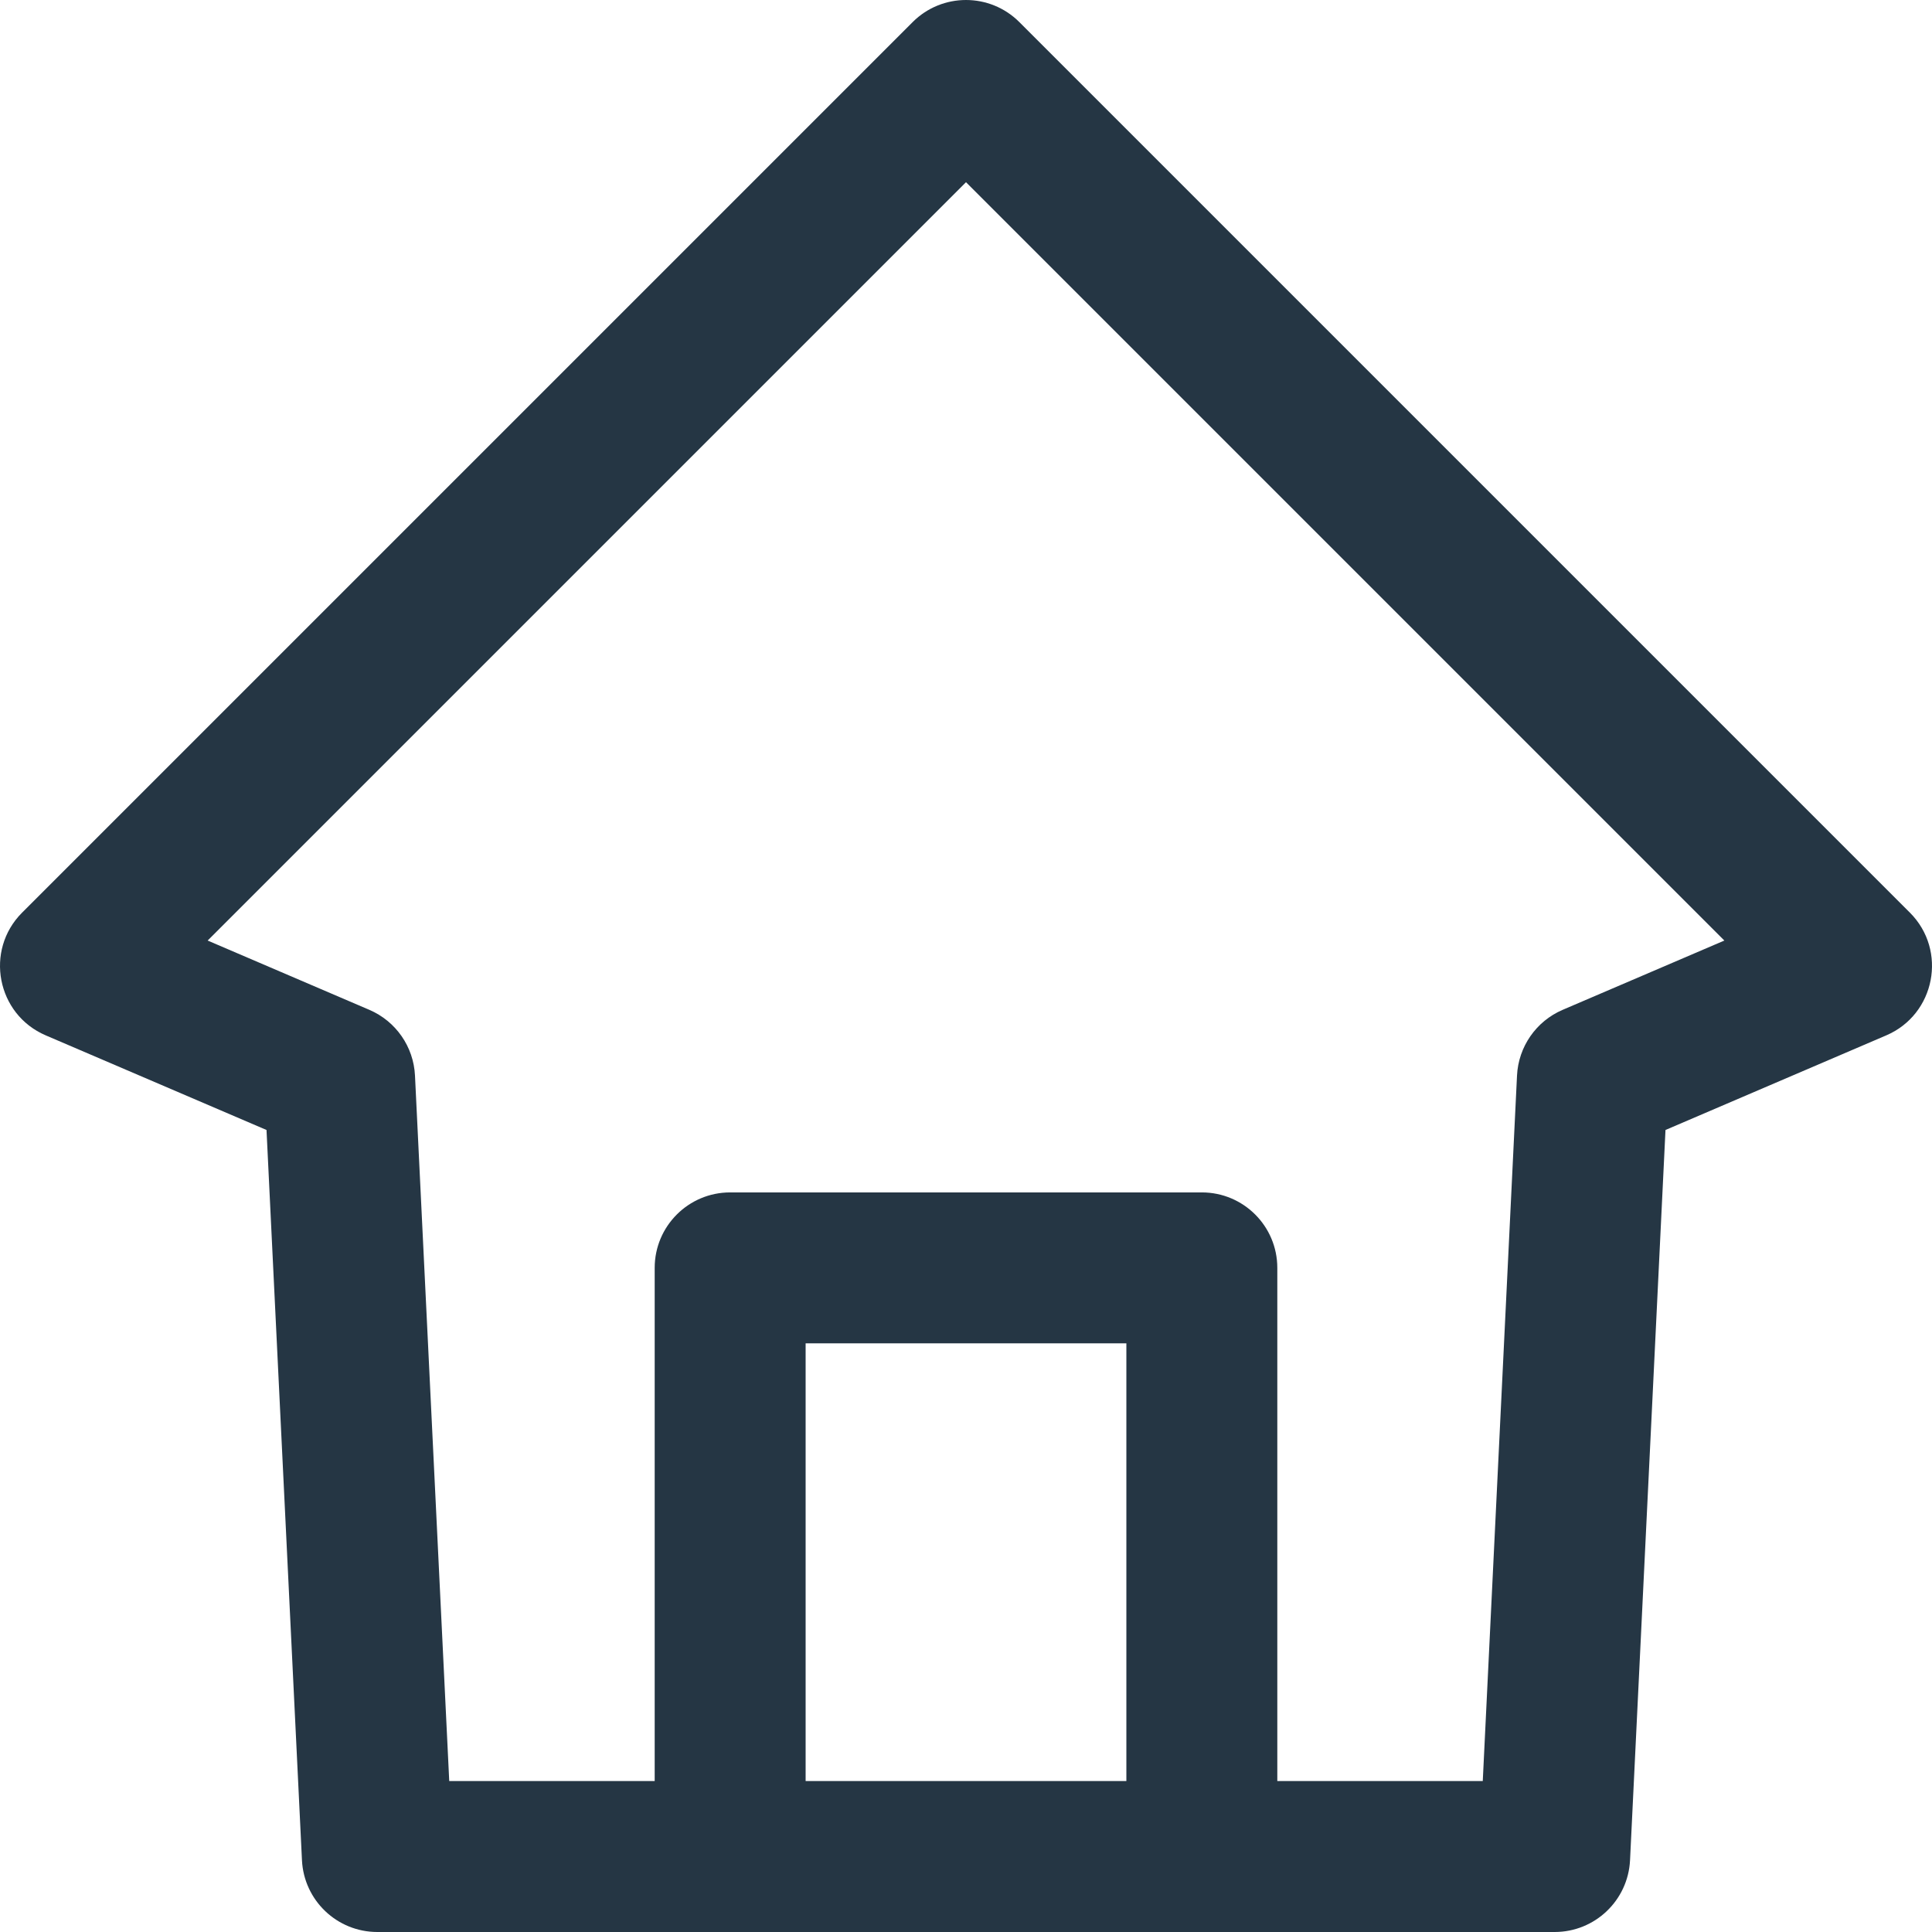
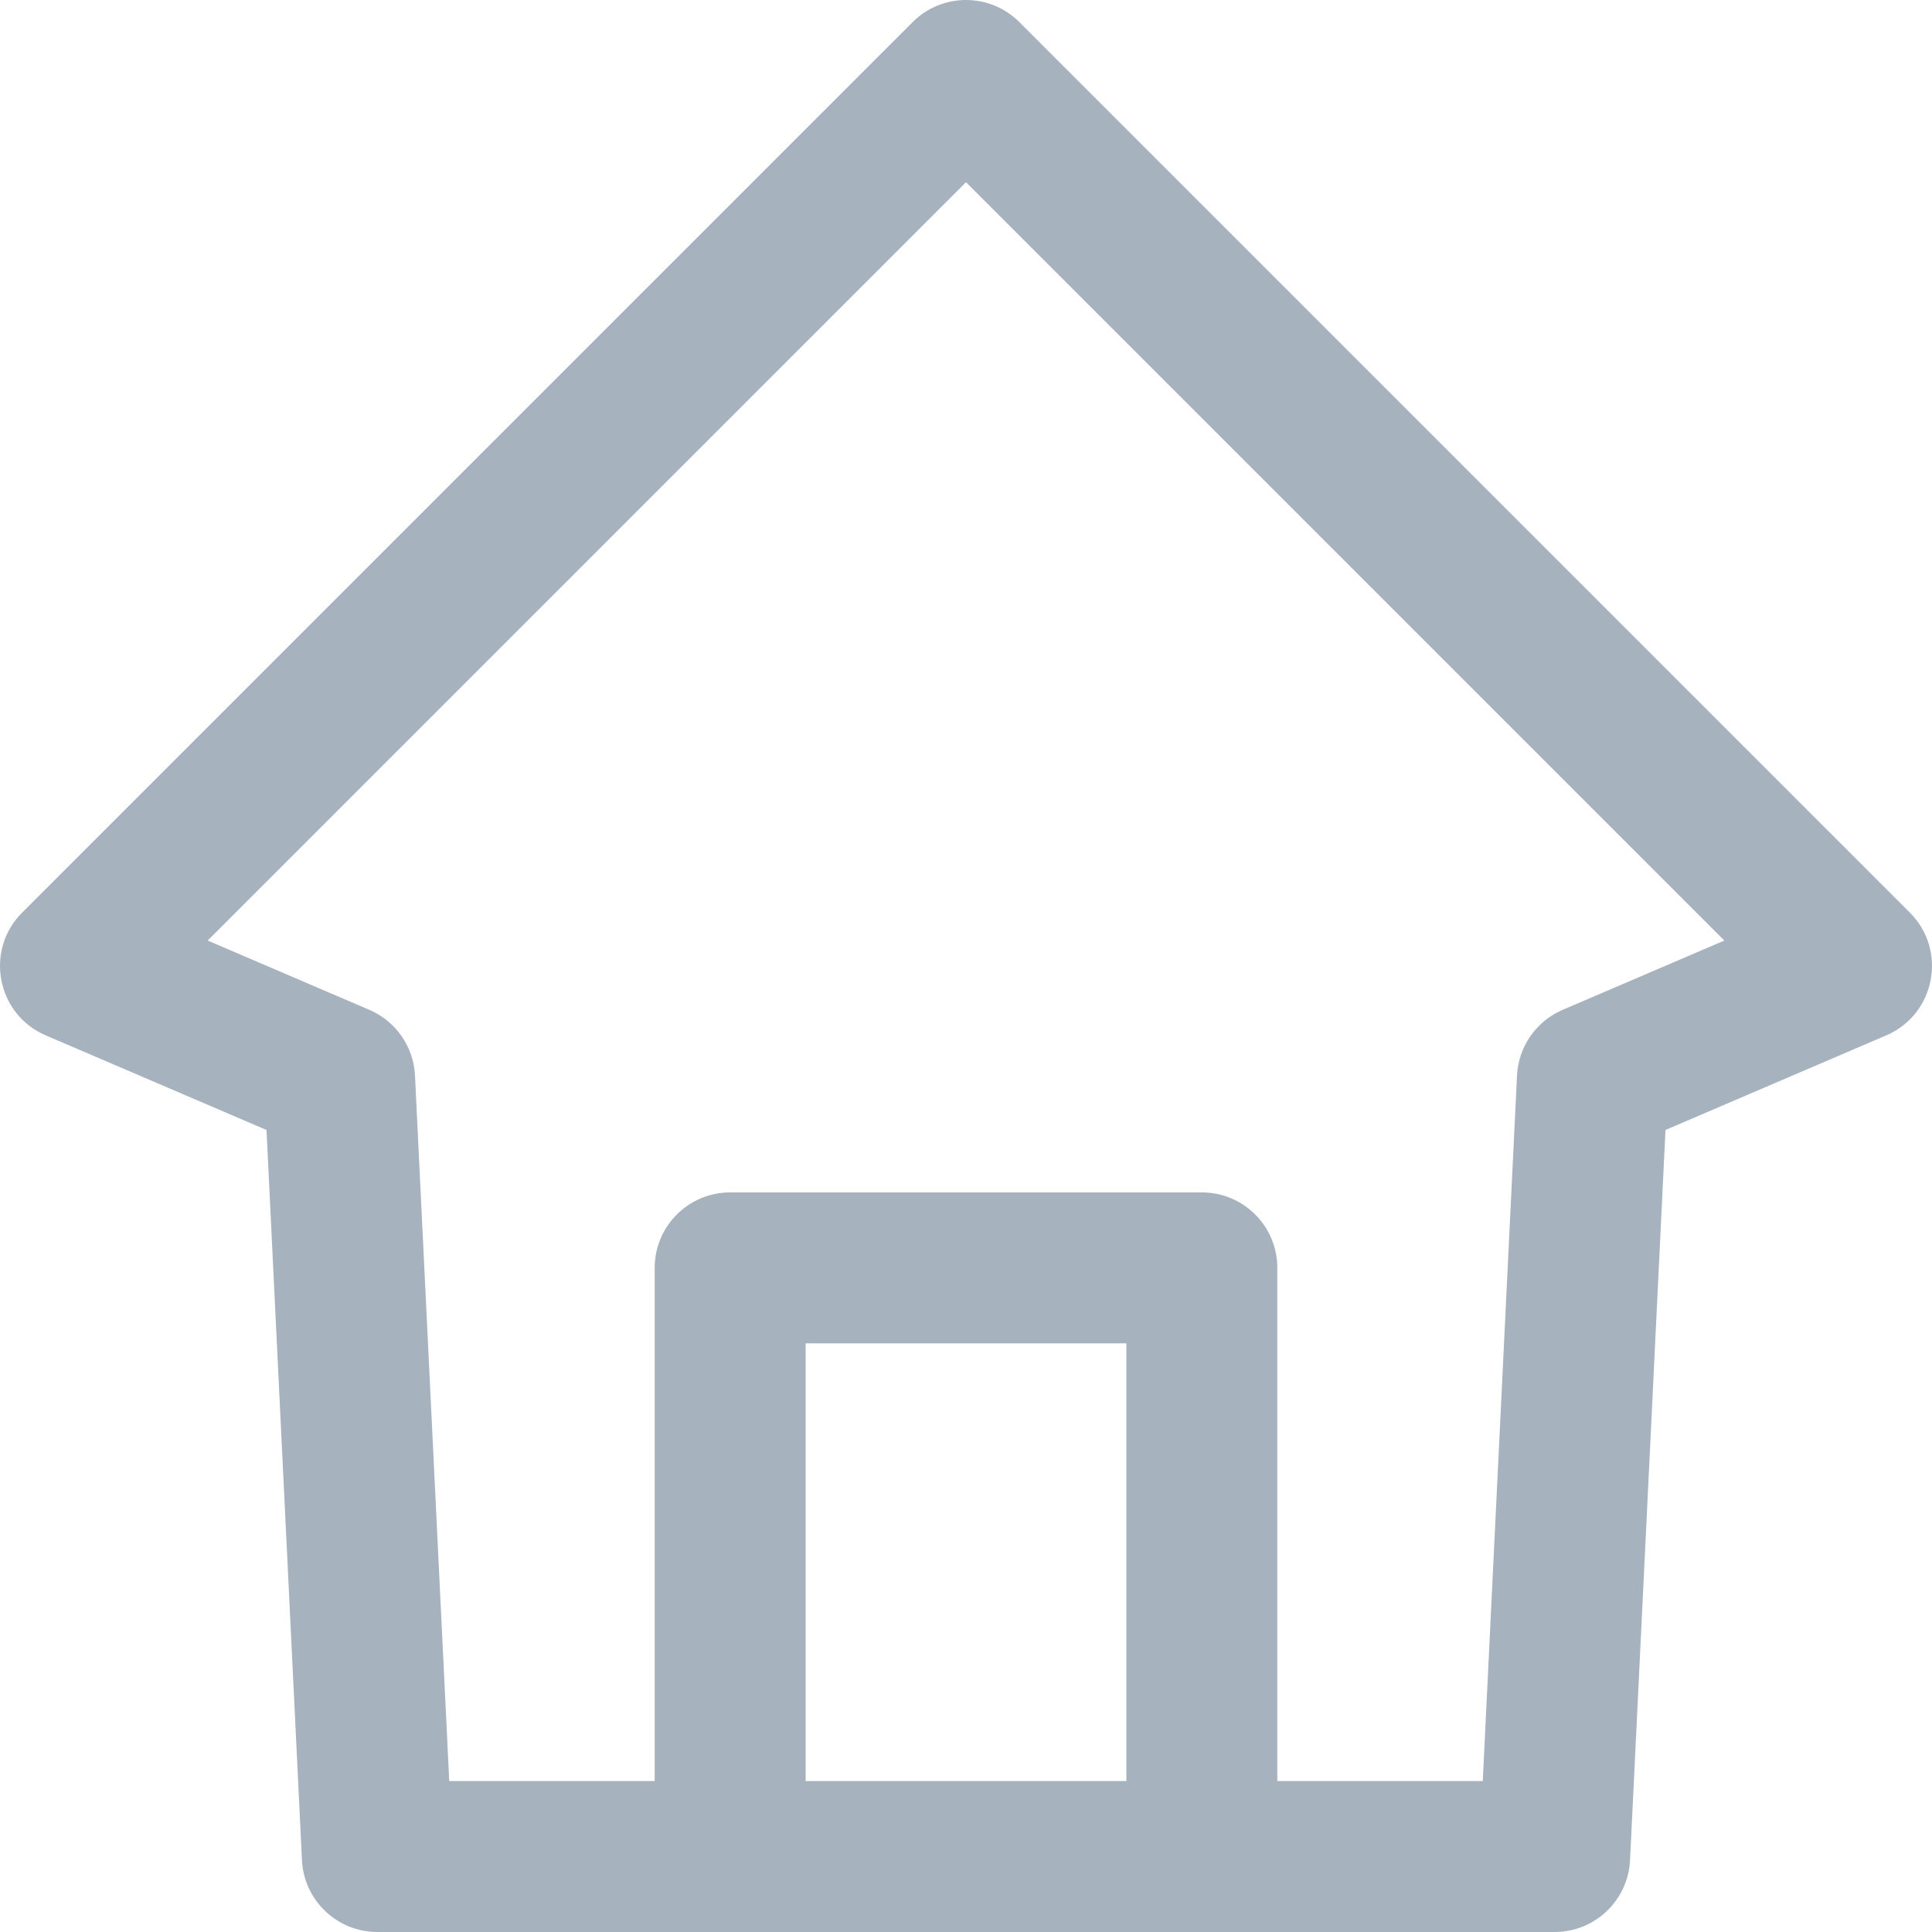
<svg xmlns="http://www.w3.org/2000/svg" version="1.1" width="512" height="512" x="0" y="0" viewBox="0 0 512 512" style="enable-background:new 0 0 512 512" xml:space="preserve">
  <g>
    <g>
-       <path d="m506.144 241.858-236.002-236c-7.811-7.811-20.474-7.811-28.284 0l-236.002 236c-9.989 9.991-6.738 26.953 6.264 32.525l58.509 25.075 9.394 193.512c.515 10.656 9.306 19.03 19.975 19.03h312.003c10.669 0 19.46-8.374 19.977-19.03l9.394-193.512 58.509-25.075c12.985-5.565 16.265-22.522 6.263-32.525zm-207.644 230.142h-85.001v-115.999h85.001zm115.623-204.383c-7.031 3.013-11.727 9.772-12.098 17.413l-9.077 186.97h-54.448v-135.999c0-11.046-8.954-20-20-20h-125.001c-11.046 0-20 8.954-20 20v135.999h-54.447l-9.076-186.97c-.371-7.641-5.067-14.4-12.098-17.413l-42.848-18.363 200.97-200.969 200.971 200.97z" fill="#253644" data-original="#000000" style="" />
+       <path d="m506.144 241.858-236.002-236c-7.811-7.811-20.474-7.811-28.284 0l-236.002 236c-9.989 9.991-6.738 26.953 6.264 32.525l58.509 25.075 9.394 193.512c.515 10.656 9.306 19.03 19.975 19.03h312.003c10.669 0 19.46-8.374 19.977-19.03l9.394-193.512 58.509-25.075c12.985-5.565 16.265-22.522 6.263-32.525zm-207.644 230.142h-85.001v-115.999h85.001zm115.623-204.383c-7.031 3.013-11.727 9.772-12.098 17.413l-9.077 186.97h-54.448v-135.999c0-11.046-8.954-20-20-20h-125.001c-11.046 0-20 8.954-20 20v135.999h-54.447l-9.076-186.97c-.371-7.641-5.067-14.4-12.098-17.413l-42.848-18.363 200.97-200.969 200.971 200.97z" fill="#a7b2bf" data-original="#000000" style="" />
    </g>
  </g>
</svg>
